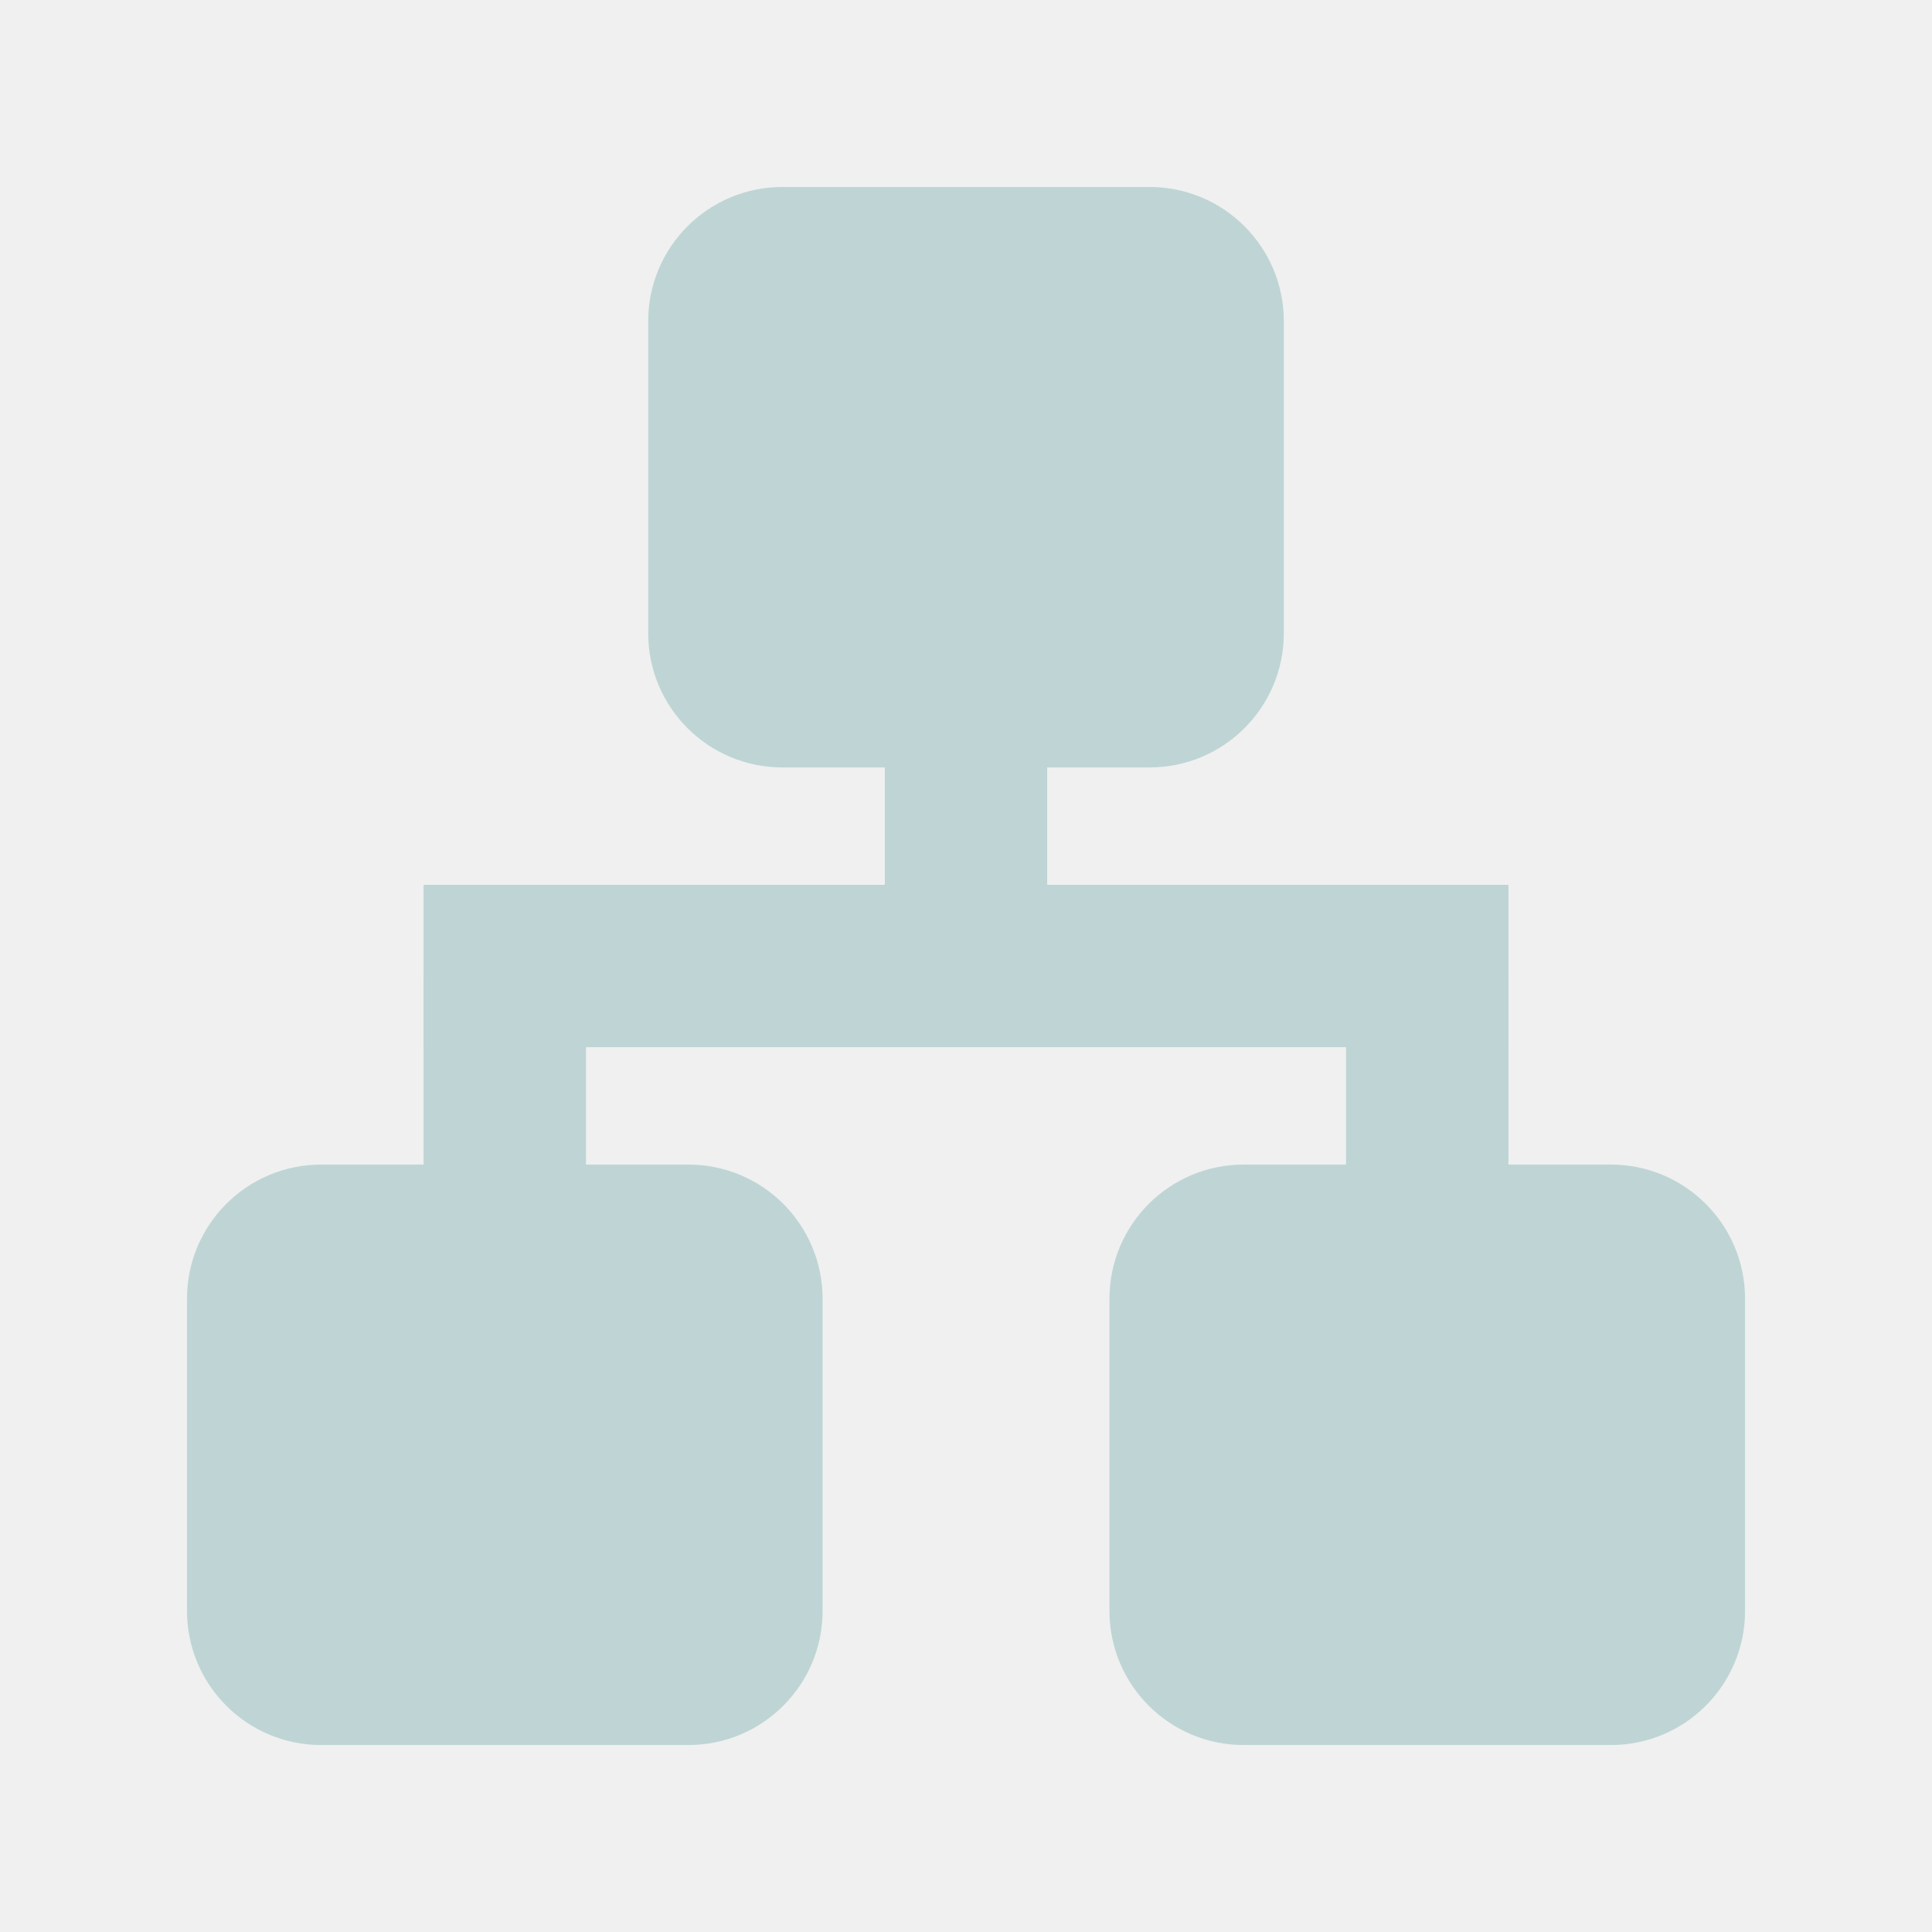
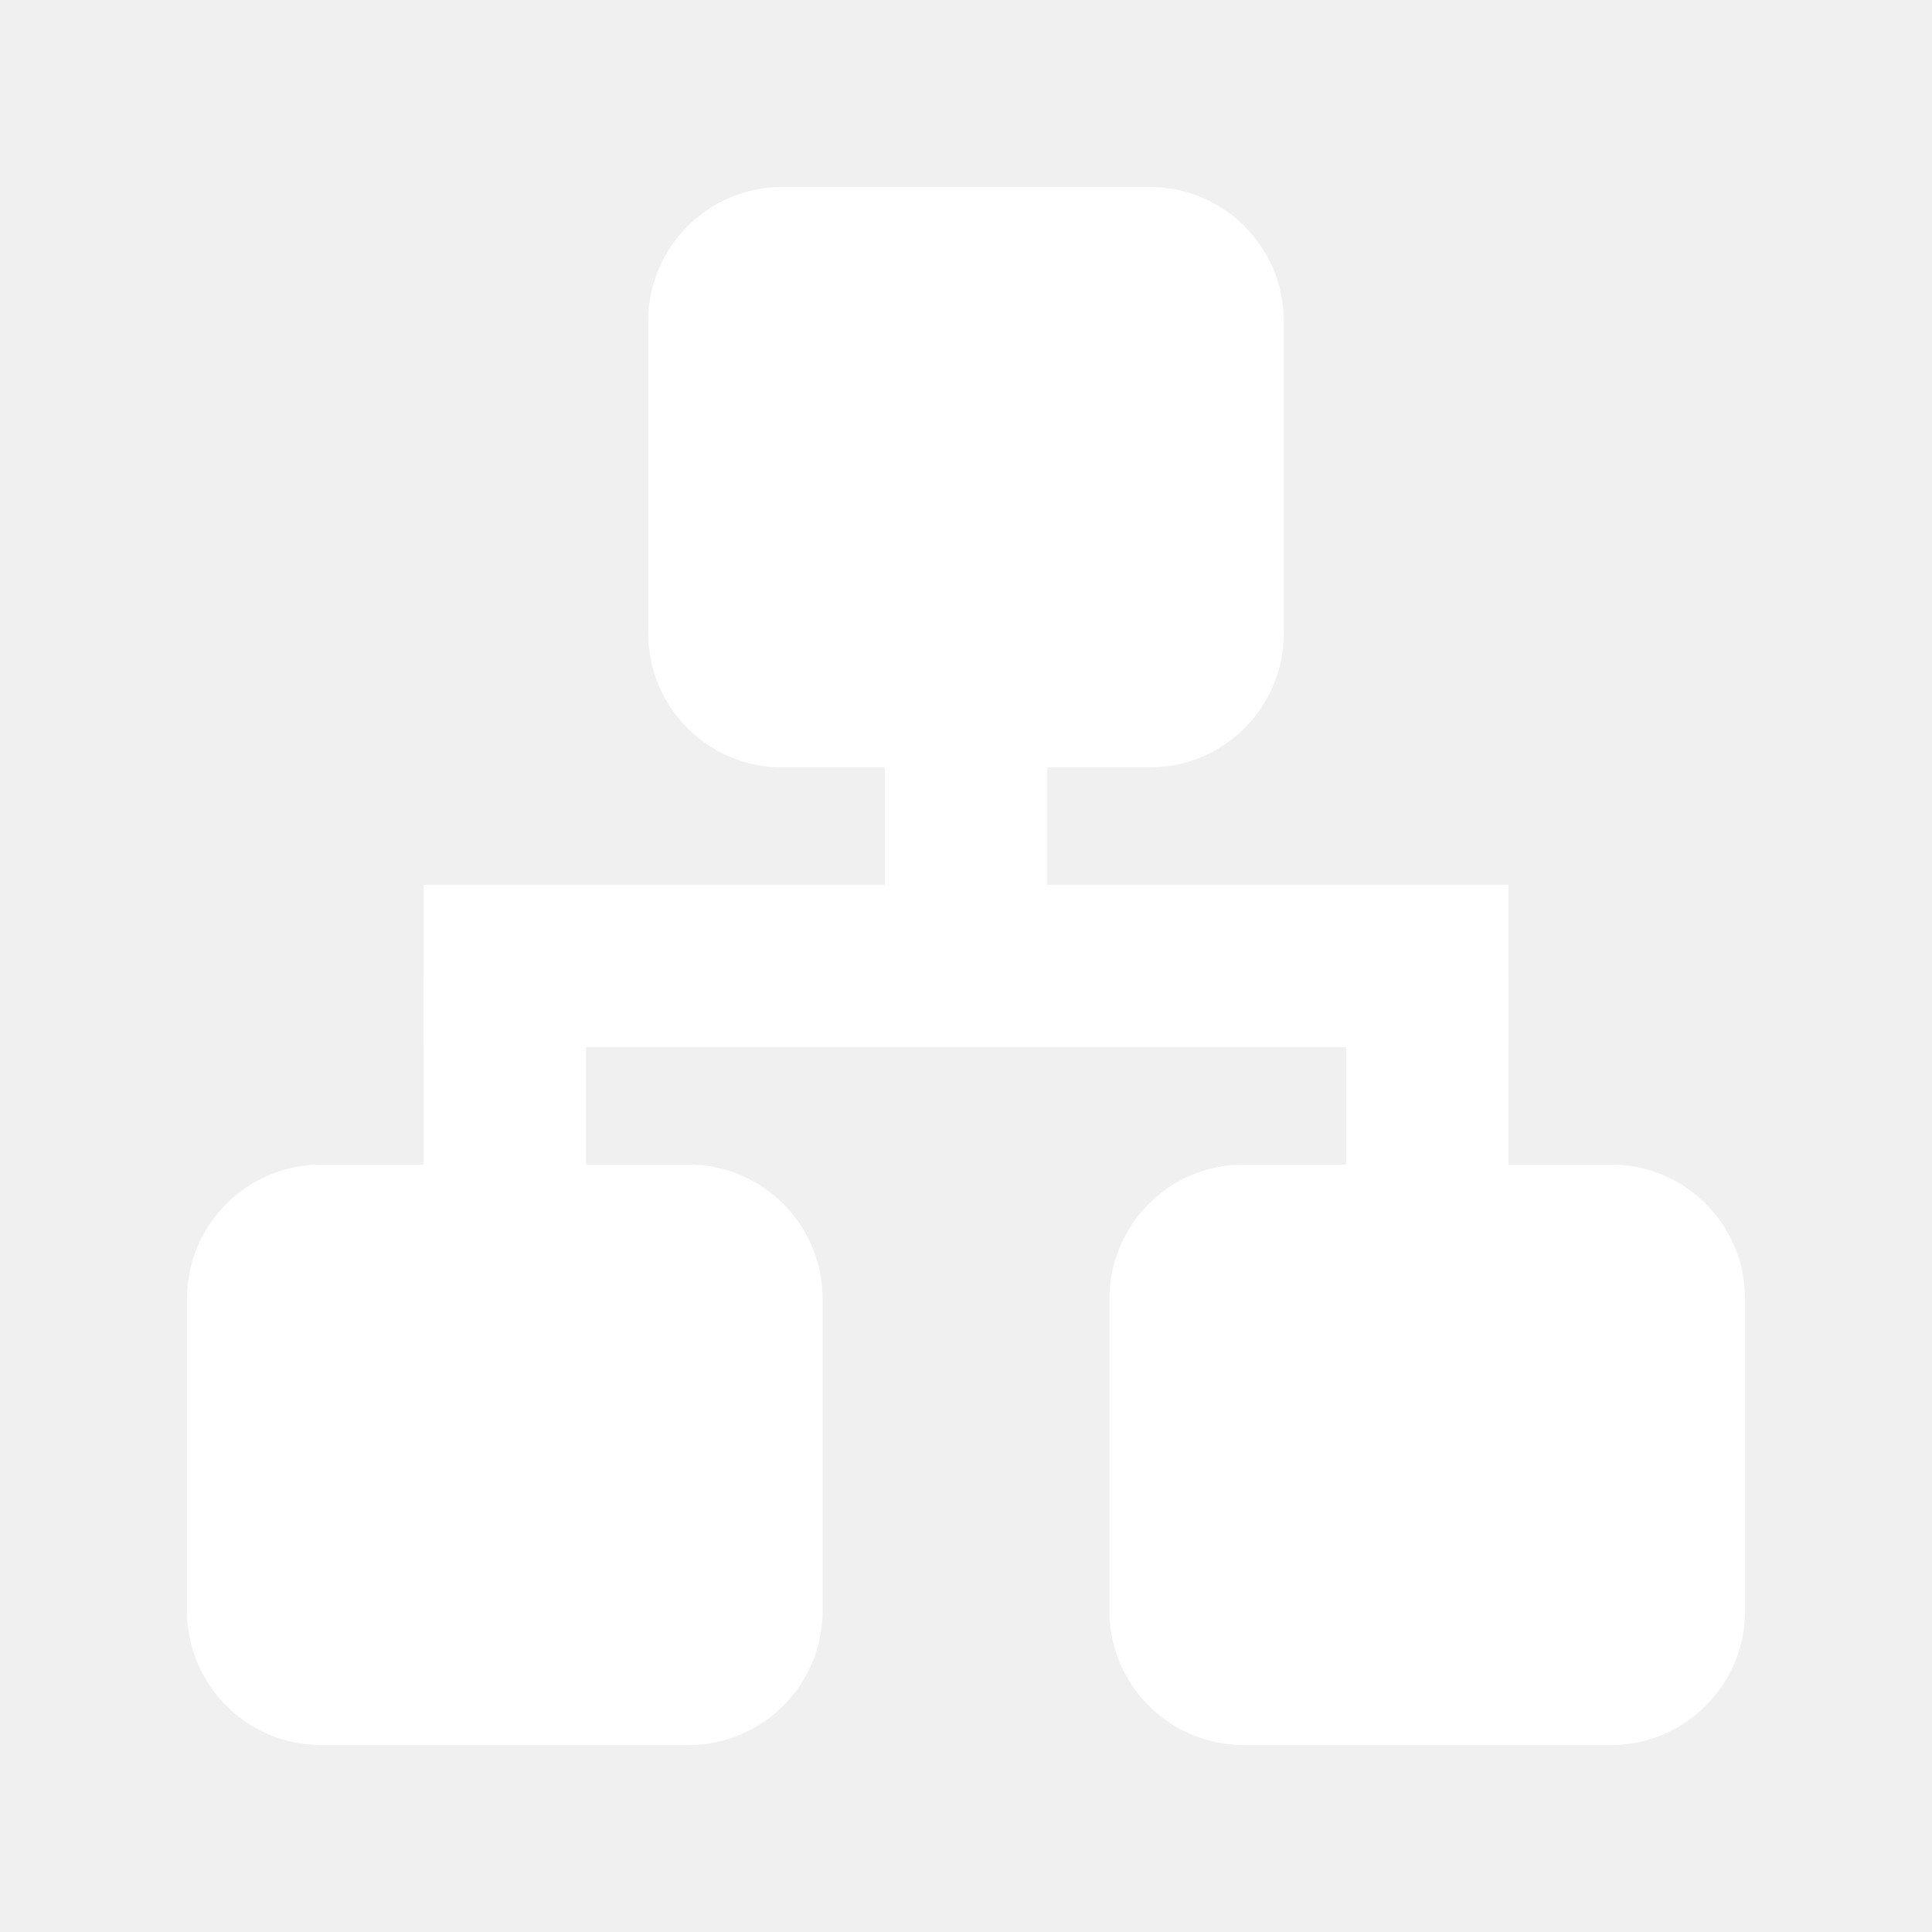
<svg xmlns="http://www.w3.org/2000/svg" width="47.849mm" height="47.849mm" viewBox="-5.742 -5.742 59.332 59.332" version="1.1" id="svg1">
  <defs id="defs1" />
  <g id="layer1" transform="translate(-78.84583,-124.6188)">
    <g id="g2">
-       <rect style="fill:#bfd5d5;fill-opacity:1;stroke-width:9.001;stroke-linecap:round;stroke-linejoin:round;paint-order:stroke fill markers" id="rect1" width="19.52" height="17.826" x="93.01" y="124.619" ry="4.12" />
-       <rect style="fill:#bfd5d5;fill-opacity:1;stroke-width:9.001;stroke-linecap:round;stroke-linejoin:round;paint-order:stroke fill markers" id="rect1-5-9" width="19.52" height="17.826" x="78.846" y="154.641" ry="4.12" />
-       <path style="fill:#bfd5d5;fill-opacity:1;stroke:#bfd5d5;stroke-width:4.987;stroke-linecap:square;stroke-linejoin:miter;stroke-dasharray:none;stroke-opacity:1;paint-order:stroke fill markers" d="m 88.606,157.908 v -6.534" id="path1" />
-       <rect style="fill:#bfd5d5;fill-opacity:1;stroke-width:9.001;stroke-linecap:round;stroke-linejoin:round;paint-order:stroke fill markers" id="rect1-5-9-3" width="19.52" height="17.826" x="107.175" y="154.641" ry="4.12" />
-       <path style="fill:#bfd5d5;fill-opacity:1;stroke:#bfd5d5;stroke-width:4.987;stroke-linecap:square;stroke-linejoin:miter;stroke-dasharray:none;stroke-opacity:1;paint-order:stroke fill markers" d="m 116.935,157.908 v -6.534" id="path1-6" />
-       <path style="fill:#bfd5d5;fill-opacity:1;stroke:#bfd5d5;stroke-width:4.987;stroke-linecap:square;stroke-linejoin:miter;stroke-dasharray:none;stroke-opacity:1;paint-order:stroke fill markers" d="m 102.77,145.712 v -6.534" id="path1-6-0" />
-       <path style="fill:#bfd5d5;fill-opacity:1;stroke:#bfd5d5;stroke-width:4.987;stroke-linecap:square;stroke-linejoin:miter;stroke-dasharray:none;stroke-opacity:1;paint-order:stroke fill markers" d="m 88.606,148.543 28.329,1e-5" id="path2" />
+       <rect style="fill:#ffffff;fill-opacity:1;stroke-width:9.001;stroke-linecap:round;stroke-linejoin:round;paint-order:stroke fill markers" id="rect1" width="19.52" height="17.826" x="93.01" y="124.619" ry="4.12" />
+       <rect style="fill:#ffffff;fill-opacity:1;stroke-width:9.001;stroke-linecap:round;stroke-linejoin:round;paint-order:stroke fill markers" id="rect1-5-9" width="19.52" height="17.826" x="78.846" y="154.641" ry="4.12" />
+       <path style="fill:#ffffff;fill-opacity:1;stroke:#ffffff;stroke-width:4.987;stroke-linecap:square;stroke-linejoin:miter;stroke-dasharray:none;stroke-opacity:1;paint-order:stroke fill markers" d="m 88.606,157.908 v -6.534" id="path1" />
+       <rect style="fill:#ffffff;fill-opacity:1;stroke-width:9.001;stroke-linecap:round;stroke-linejoin:round;paint-order:stroke fill markers" id="rect1-5-9-3" width="19.52" height="17.826" x="107.175" y="154.641" ry="4.12" />
+       <path style="fill:#ffffff;fill-opacity:1;stroke:#ffffff;stroke-width:4.987;stroke-linecap:square;stroke-linejoin:miter;stroke-dasharray:none;stroke-opacity:1;paint-order:stroke fill markers" d="m 116.935,157.908 v -6.534" id="path1-6" />
+       <path style="fill:#ffffff;fill-opacity:1;stroke:#ffffff;stroke-width:4.987;stroke-linecap:square;stroke-linejoin:miter;stroke-dasharray:none;stroke-opacity:1;paint-order:stroke fill markers" d="m 102.77,145.712 v -6.534" id="path1-6-0" />
+       <path style="fill:#ffffff;fill-opacity:1;stroke:#ffffff;stroke-width:4.987;stroke-linecap:square;stroke-linejoin:miter;stroke-dasharray:none;stroke-opacity:1;paint-order:stroke fill markers" d="m 88.606,148.543 28.329,1e-5" id="path2" />
    </g>
  </g>
</svg>
